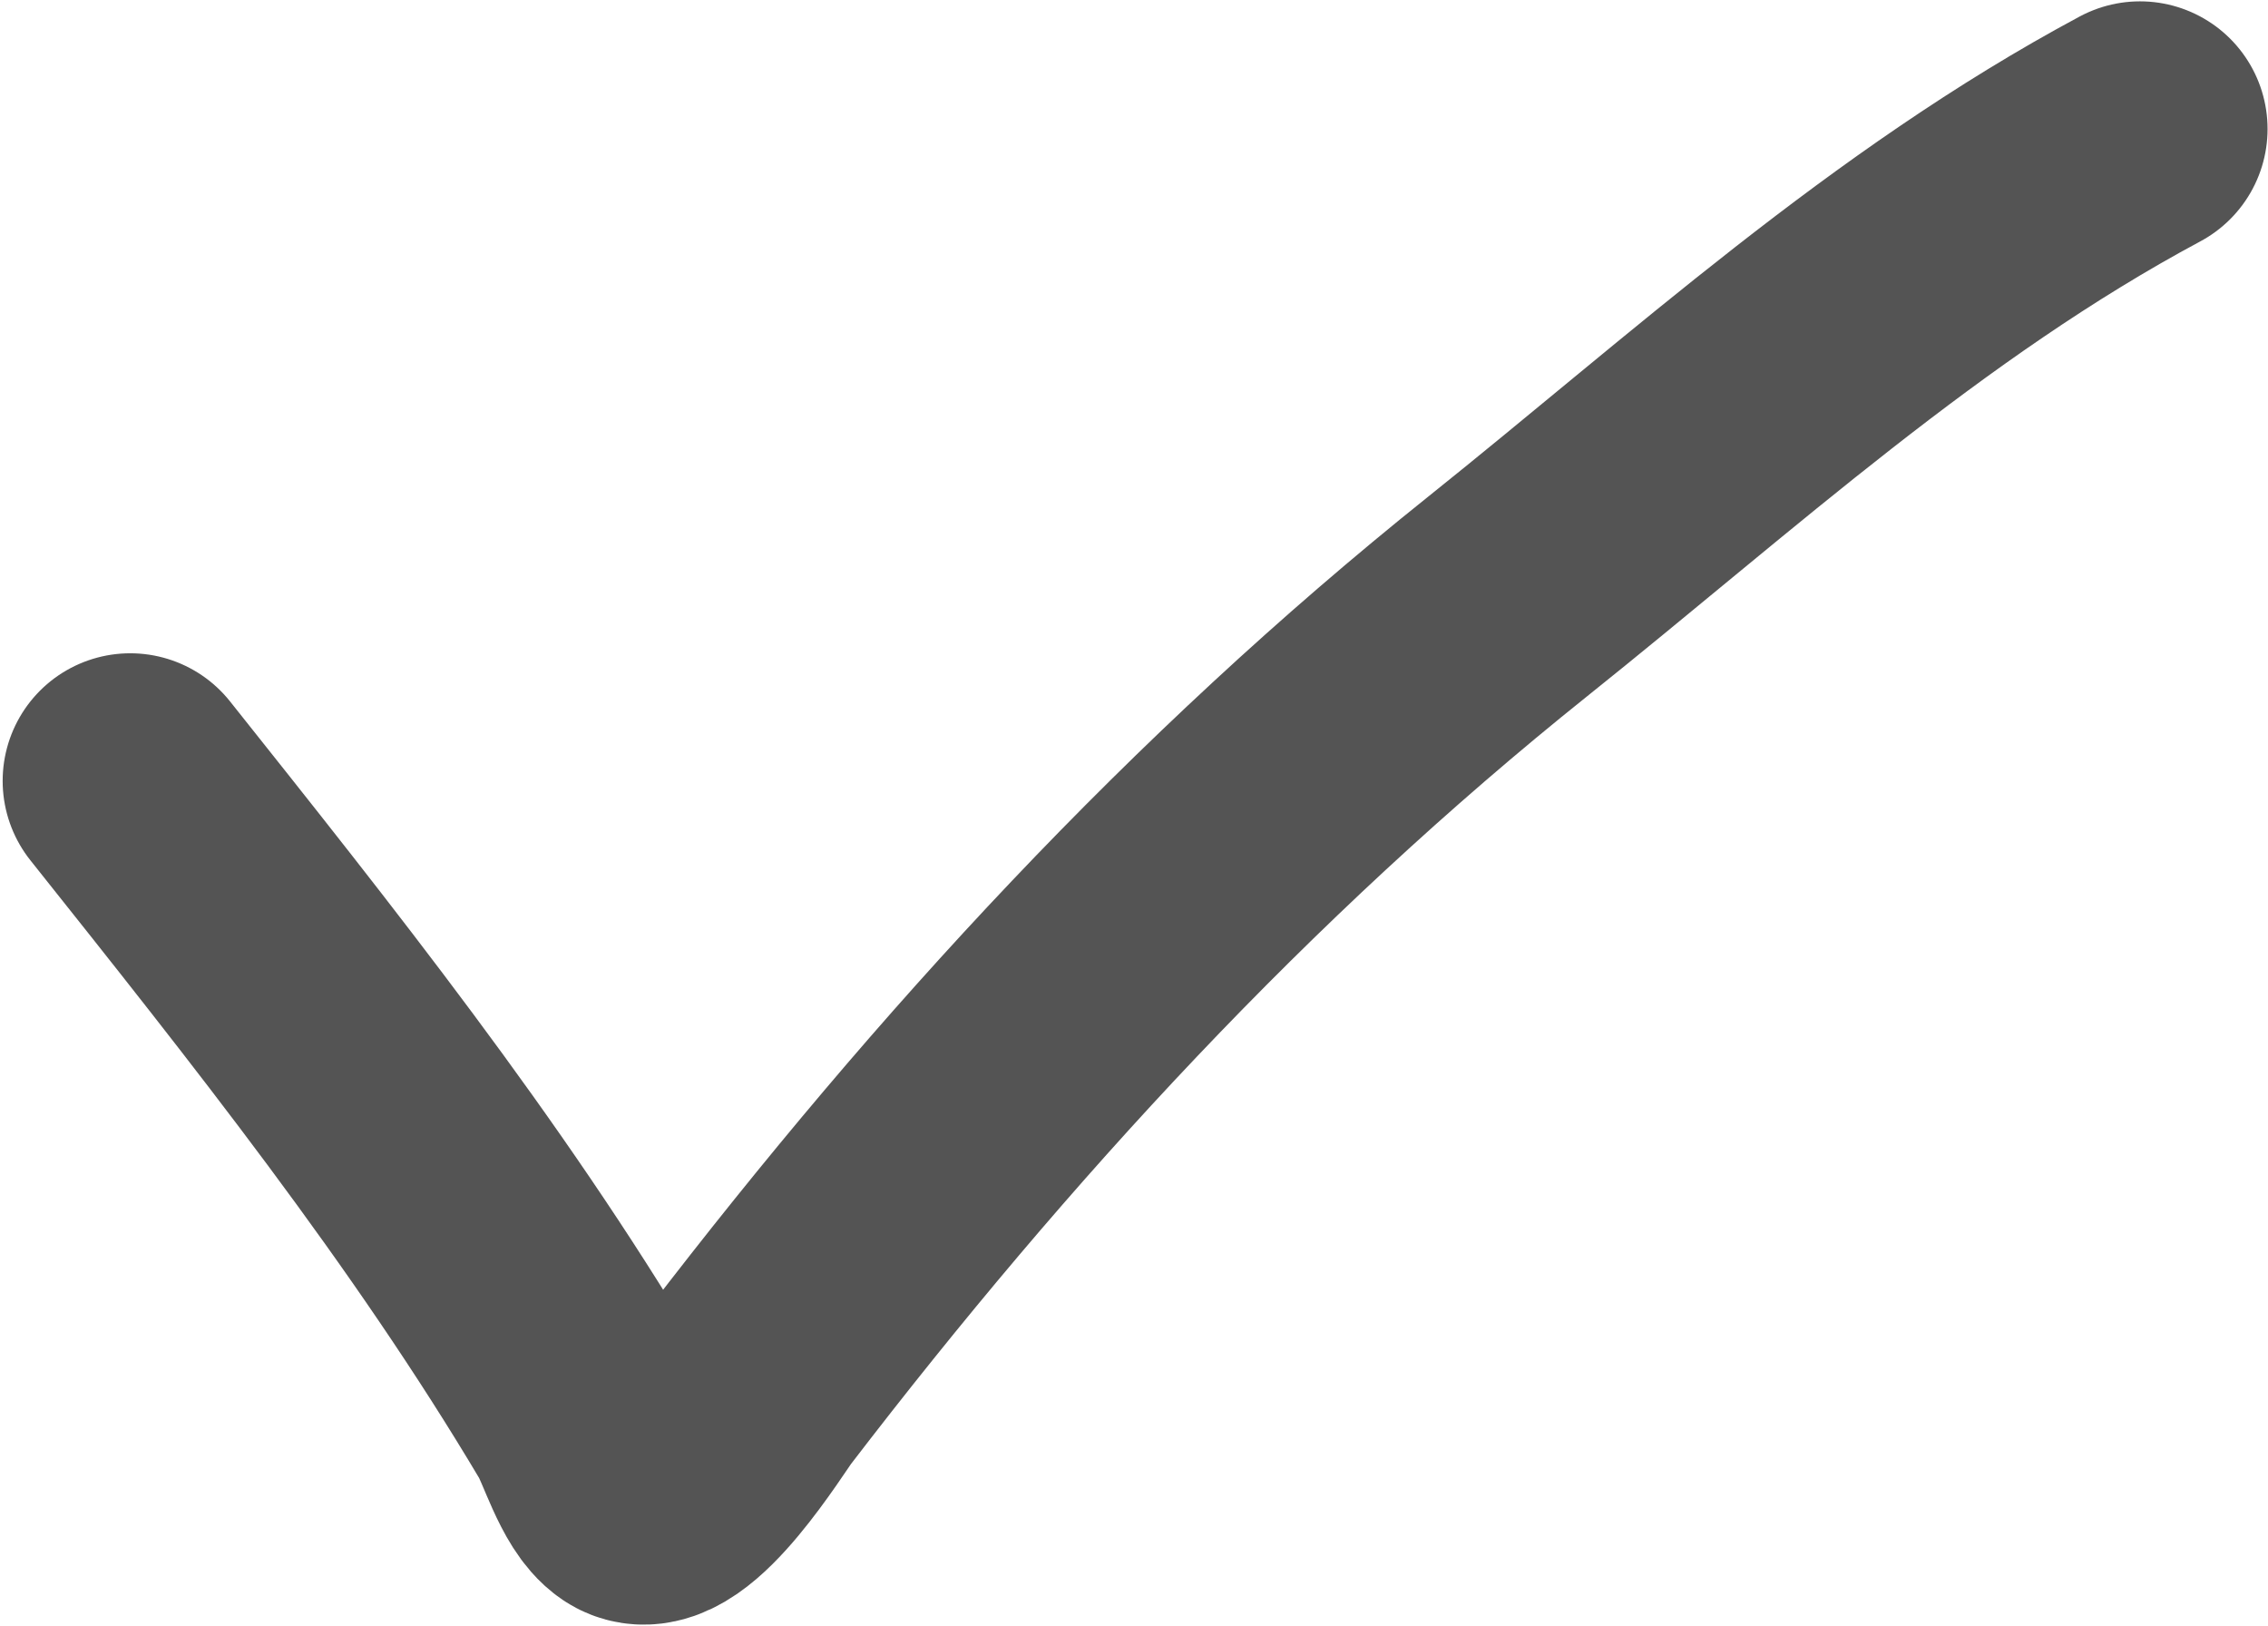
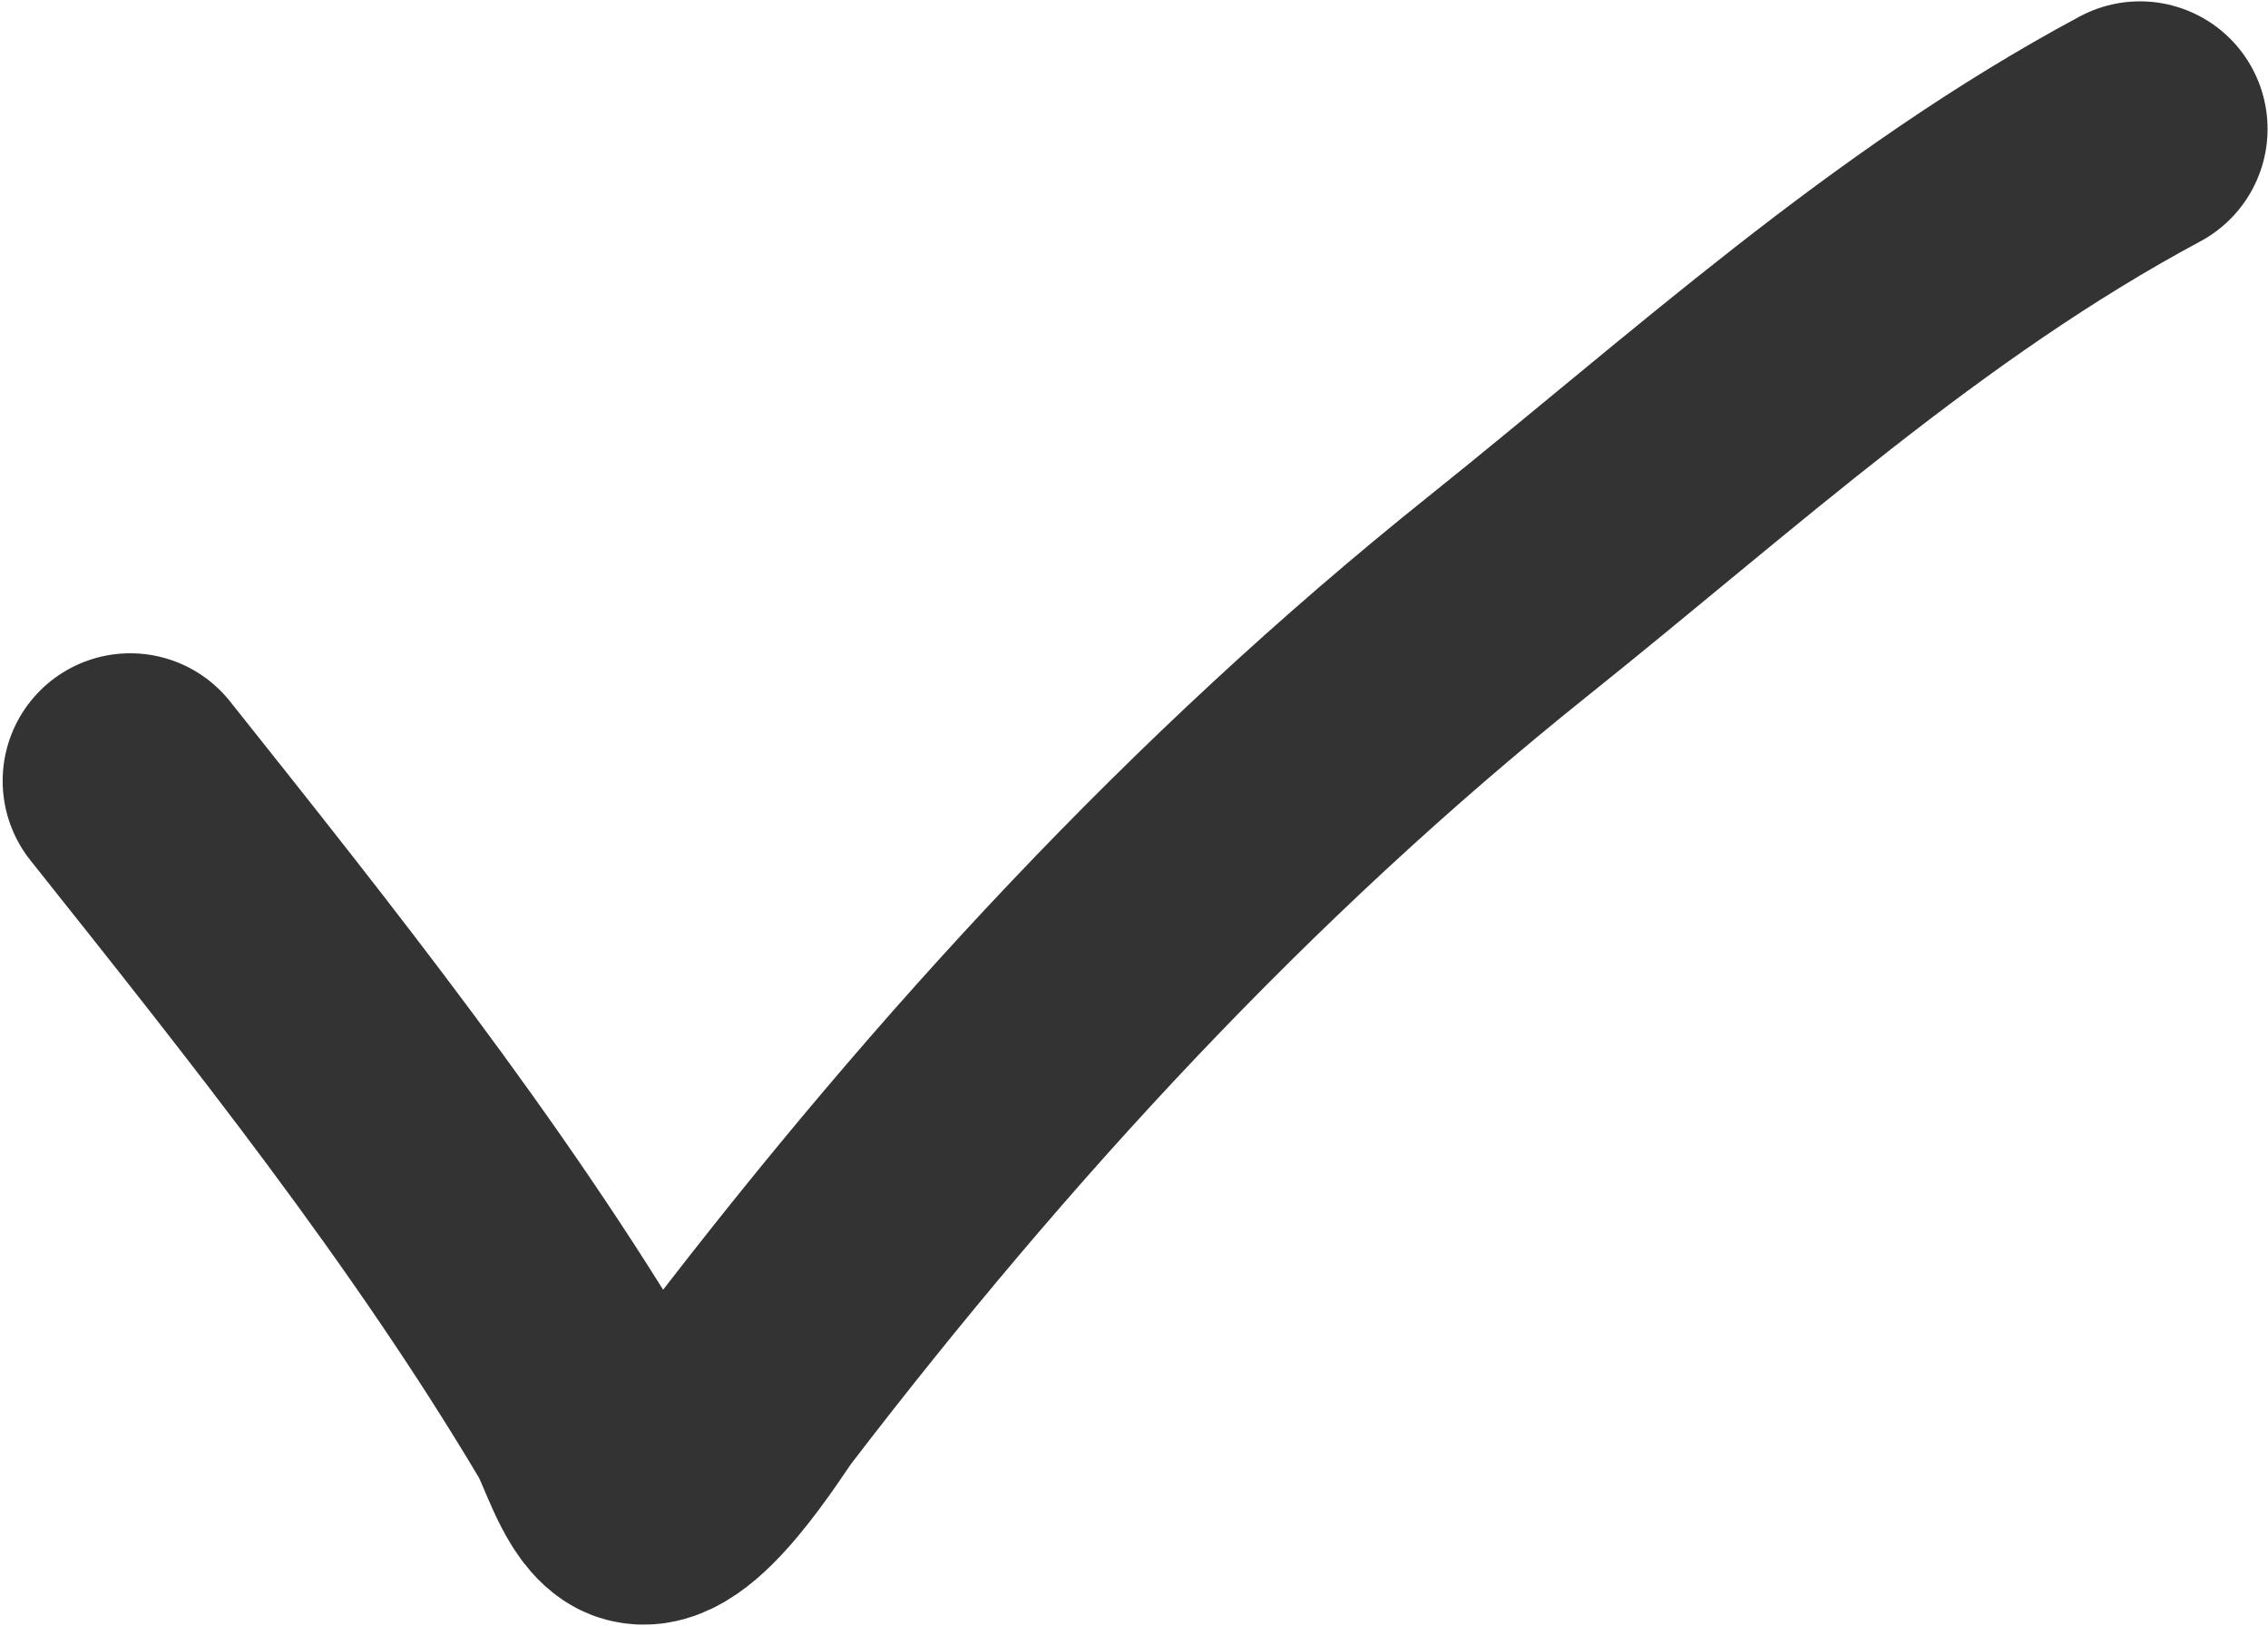
<svg xmlns="http://www.w3.org/2000/svg" width="720" height="516" viewBox="0 0 720 516" fill="none">
-   <path d="M41.343 247.852C92.452 312.06 145.205 378.21 187.275 449.028C190.907 455.142 195.079 470.09 201.326 474.255C211.941 481.332 234.509 444.605 237.729 440.406C308.833 347.696 387.36 262.329 478.502 189.415C544.056 136.972 605.154 80.68 679.359 40.928" stroke="#545454" stroke-width="81" stroke-linecap="round" />
+   <path d="M41.343 247.852C92.452 312.06 145.205 378.21 187.275 449.028C190.907 455.142 195.079 470.09 201.326 474.255C211.941 481.332 234.509 444.605 237.729 440.406C308.833 347.696 387.36 262.329 478.502 189.415C544.056 136.972 605.154 80.68 679.359 40.928" stroke="#333" stroke-width="81" stroke-linecap="round" />
</svg>
